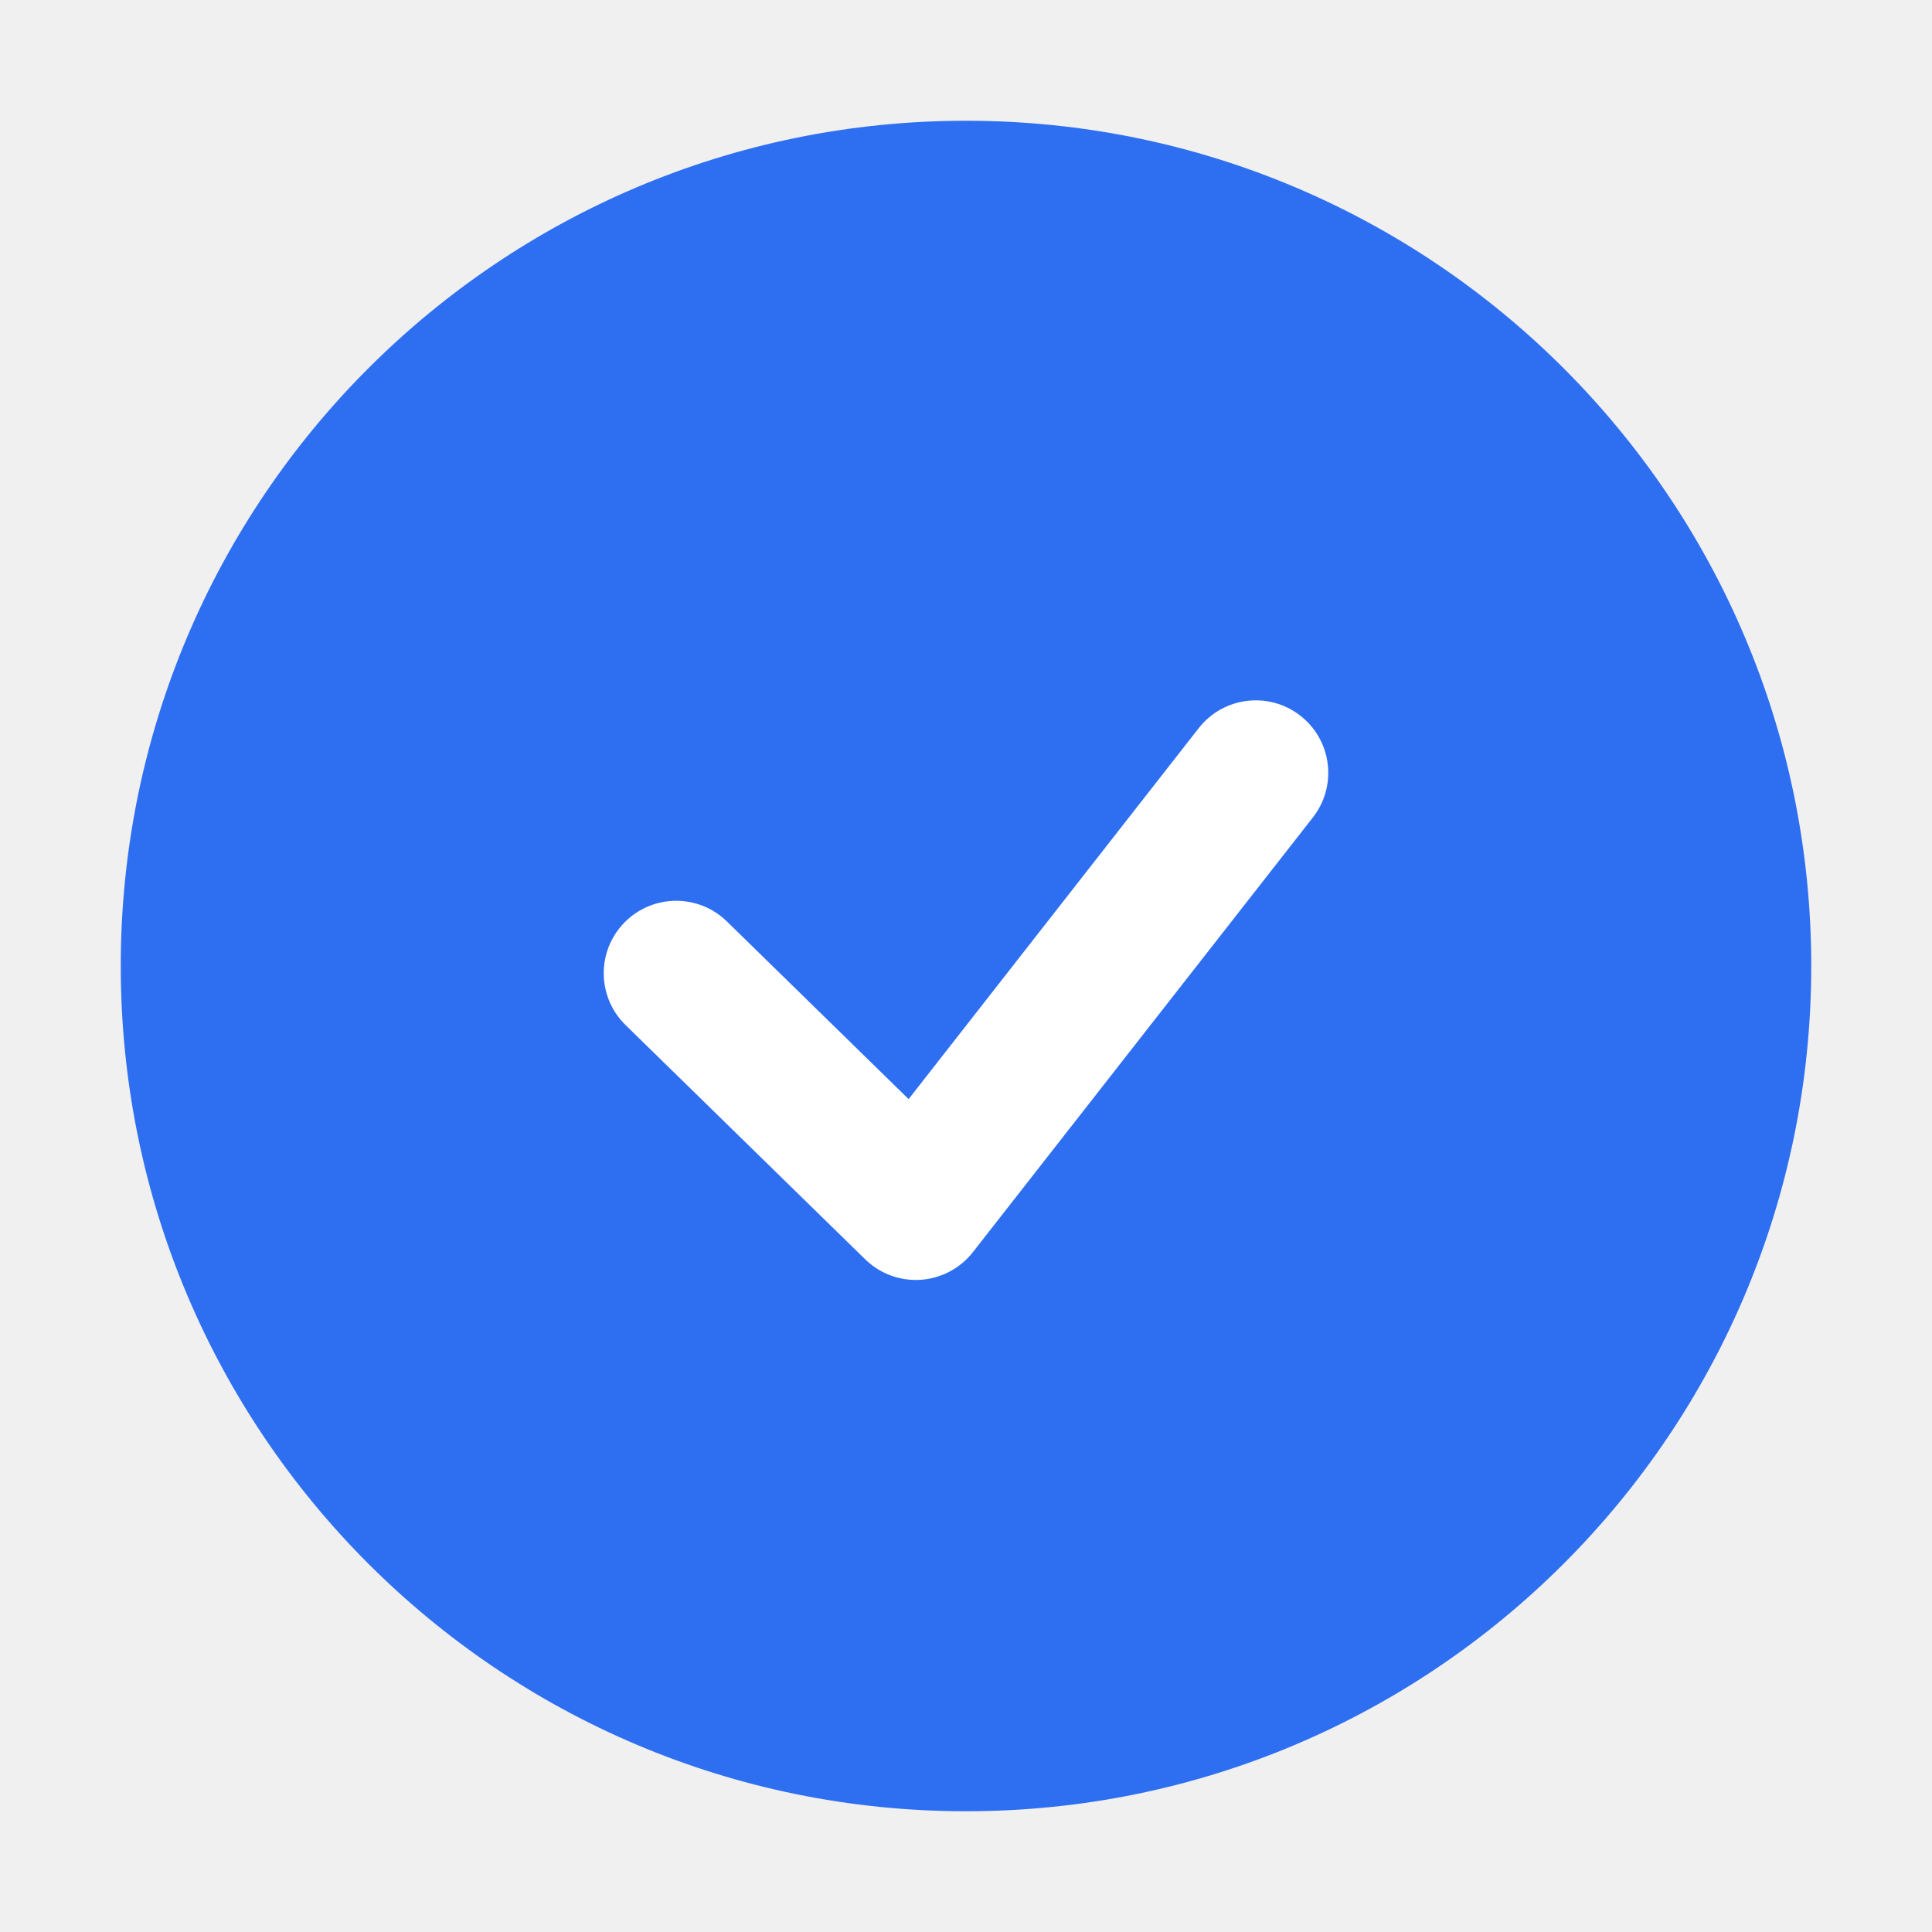
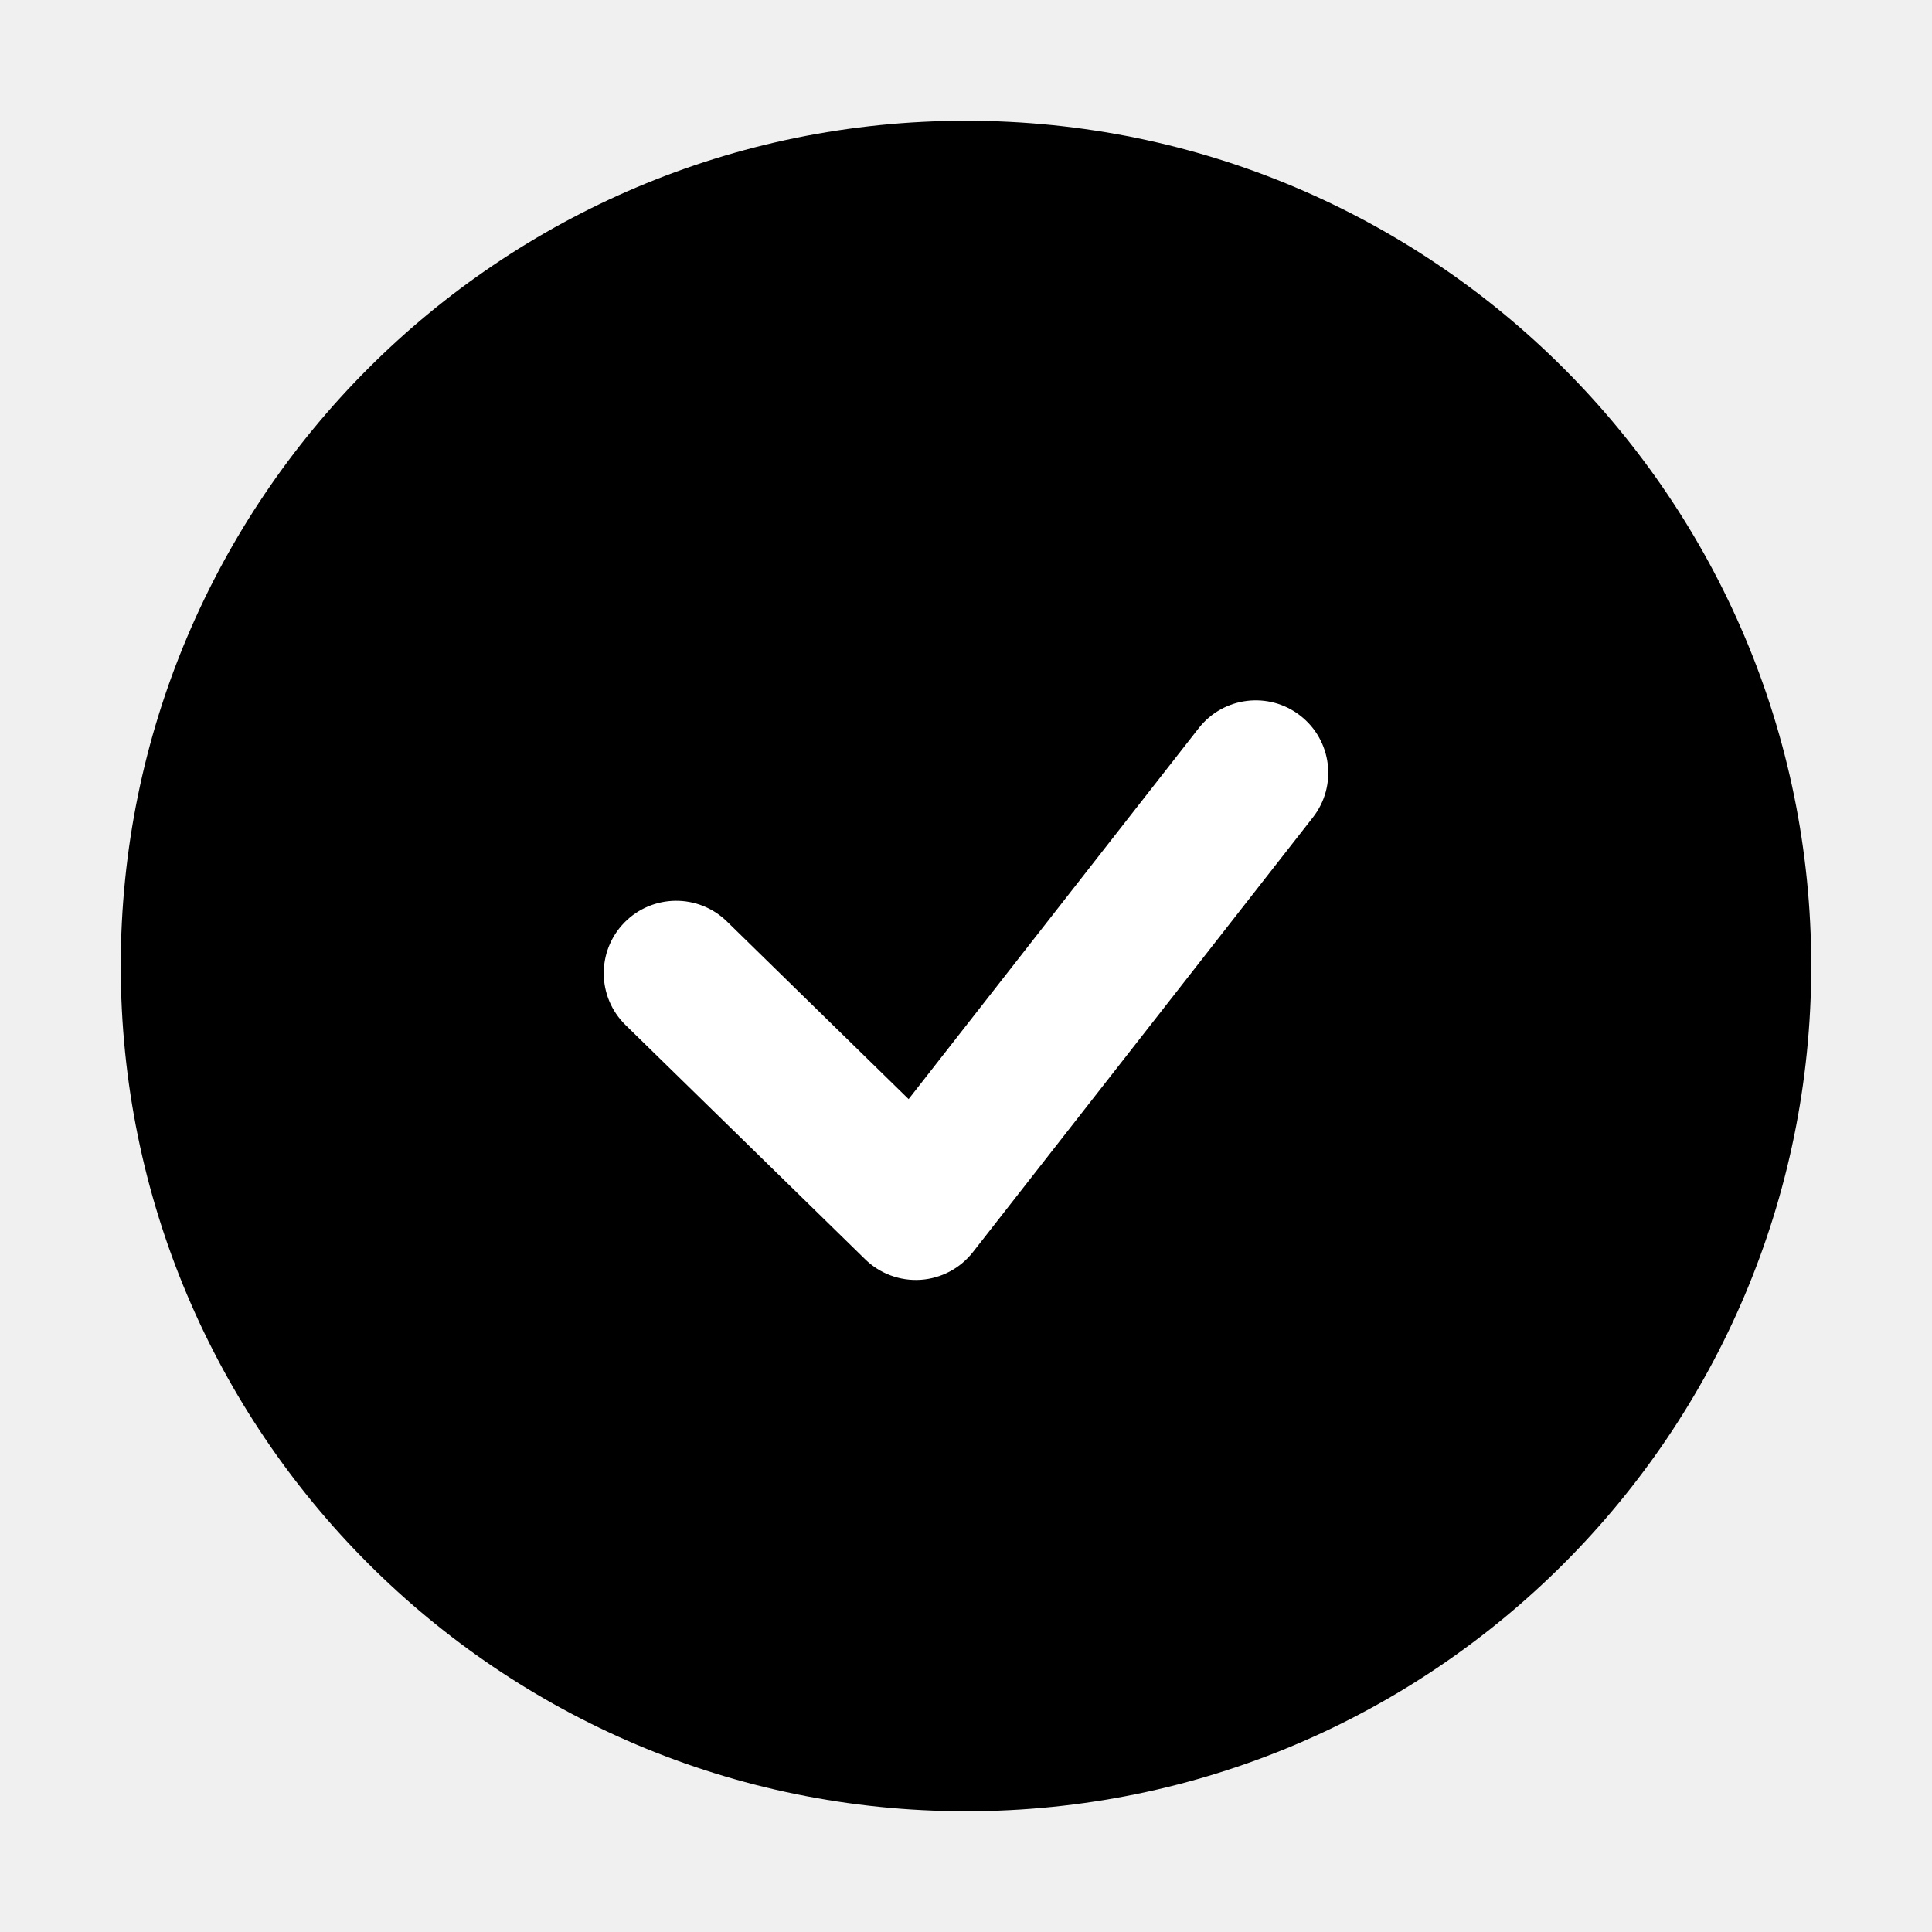
<svg xmlns="http://www.w3.org/2000/svg" width="40" height="40" viewBox="0 0 40 40" fill="none">
-   <path d="M20 2.5C10.335 2.5 2.5 10.335 2.5 20C2.5 29.665 10.335 37.5 20 37.5C29.665 37.5 37.5 29.665 37.5 20C37.5 10.335 29.665 2.5 20 2.5Z" fill="#2E6FF2" />
+   <path d="M20 2.5C10.335 2.5 2.5 10.335 2.5 20C2.5 29.665 10.335 37.5 20 37.5C29.665 37.5 37.5 29.665 37.5 20C37.5 10.335 29.665 2.5 20 2.5Z" fill="currentColor" />
  <path fill-rule="evenodd" clip-rule="evenodd" d="M26.924 14.819C27.577 15.329 27.692 16.272 27.182 16.924L20.143 25.924C19.88 26.26 19.487 26.468 19.061 26.497C18.636 26.525 18.218 26.371 17.913 26.073L12.951 21.222C12.359 20.643 12.348 19.694 12.927 19.101C13.507 18.509 14.456 18.498 15.049 19.077L18.812 22.756L24.818 15.076C25.329 14.423 26.271 14.308 26.924 14.819Z" fill="white" />
</svg>
